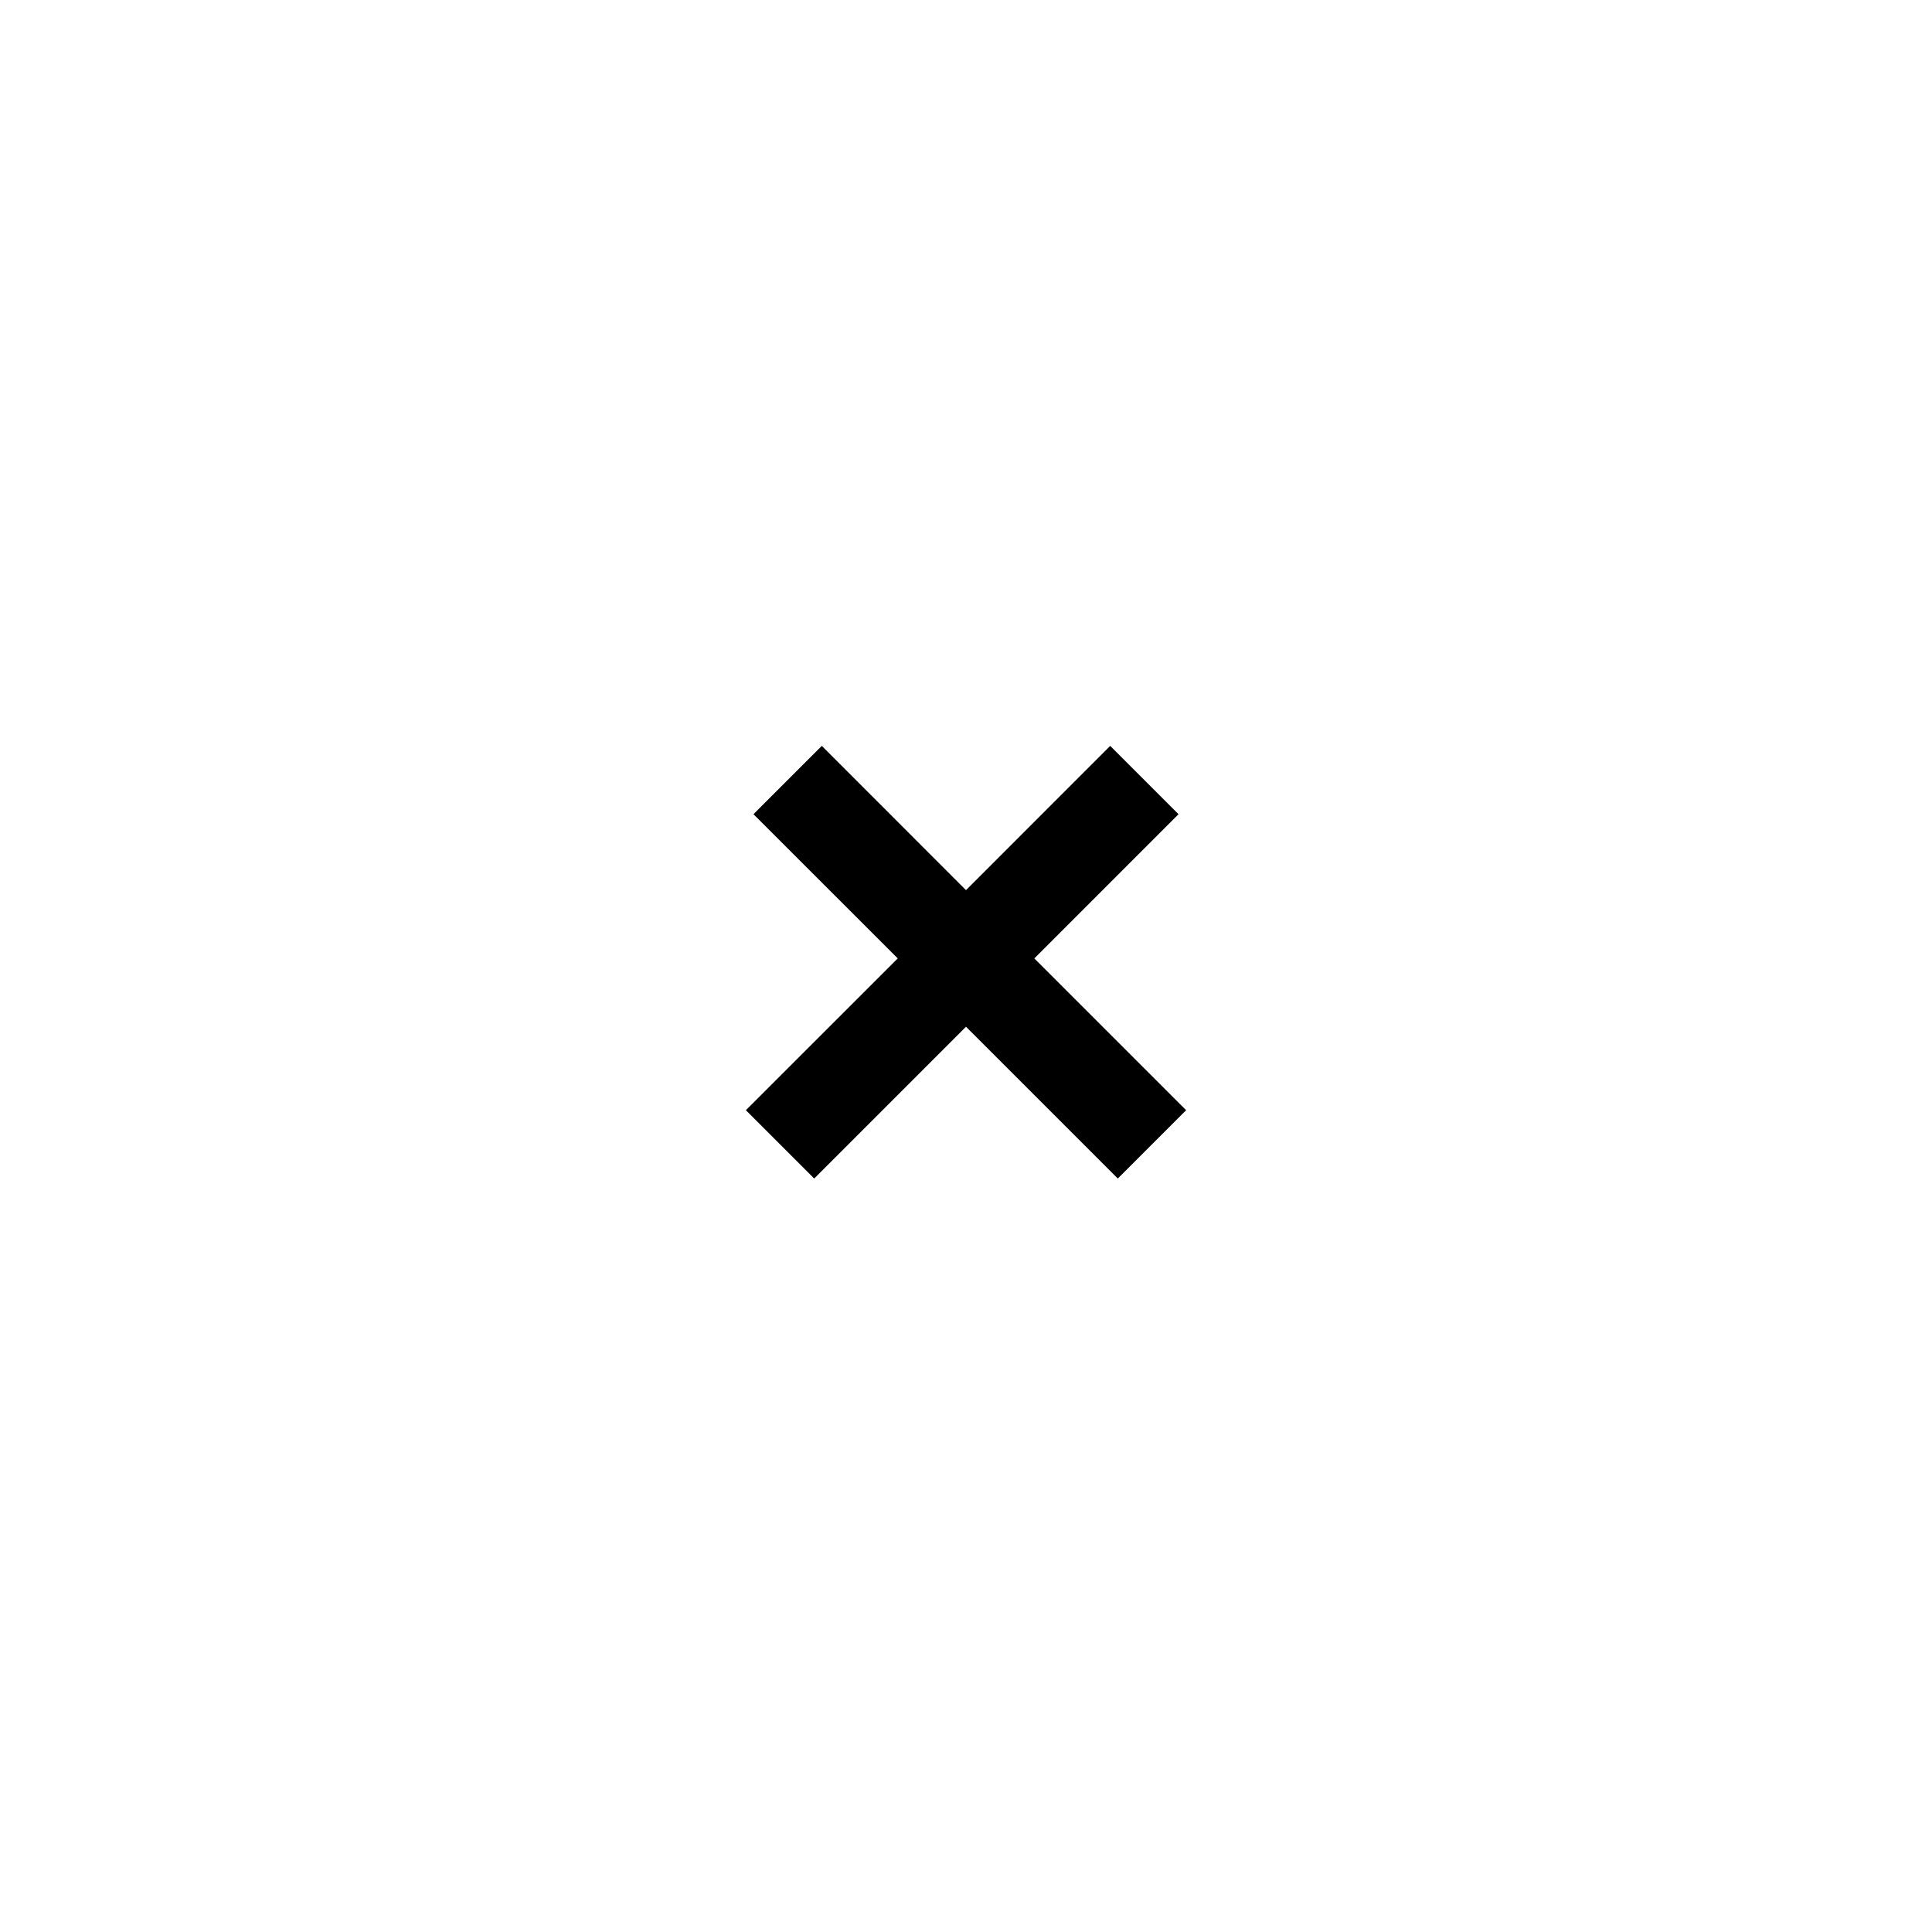
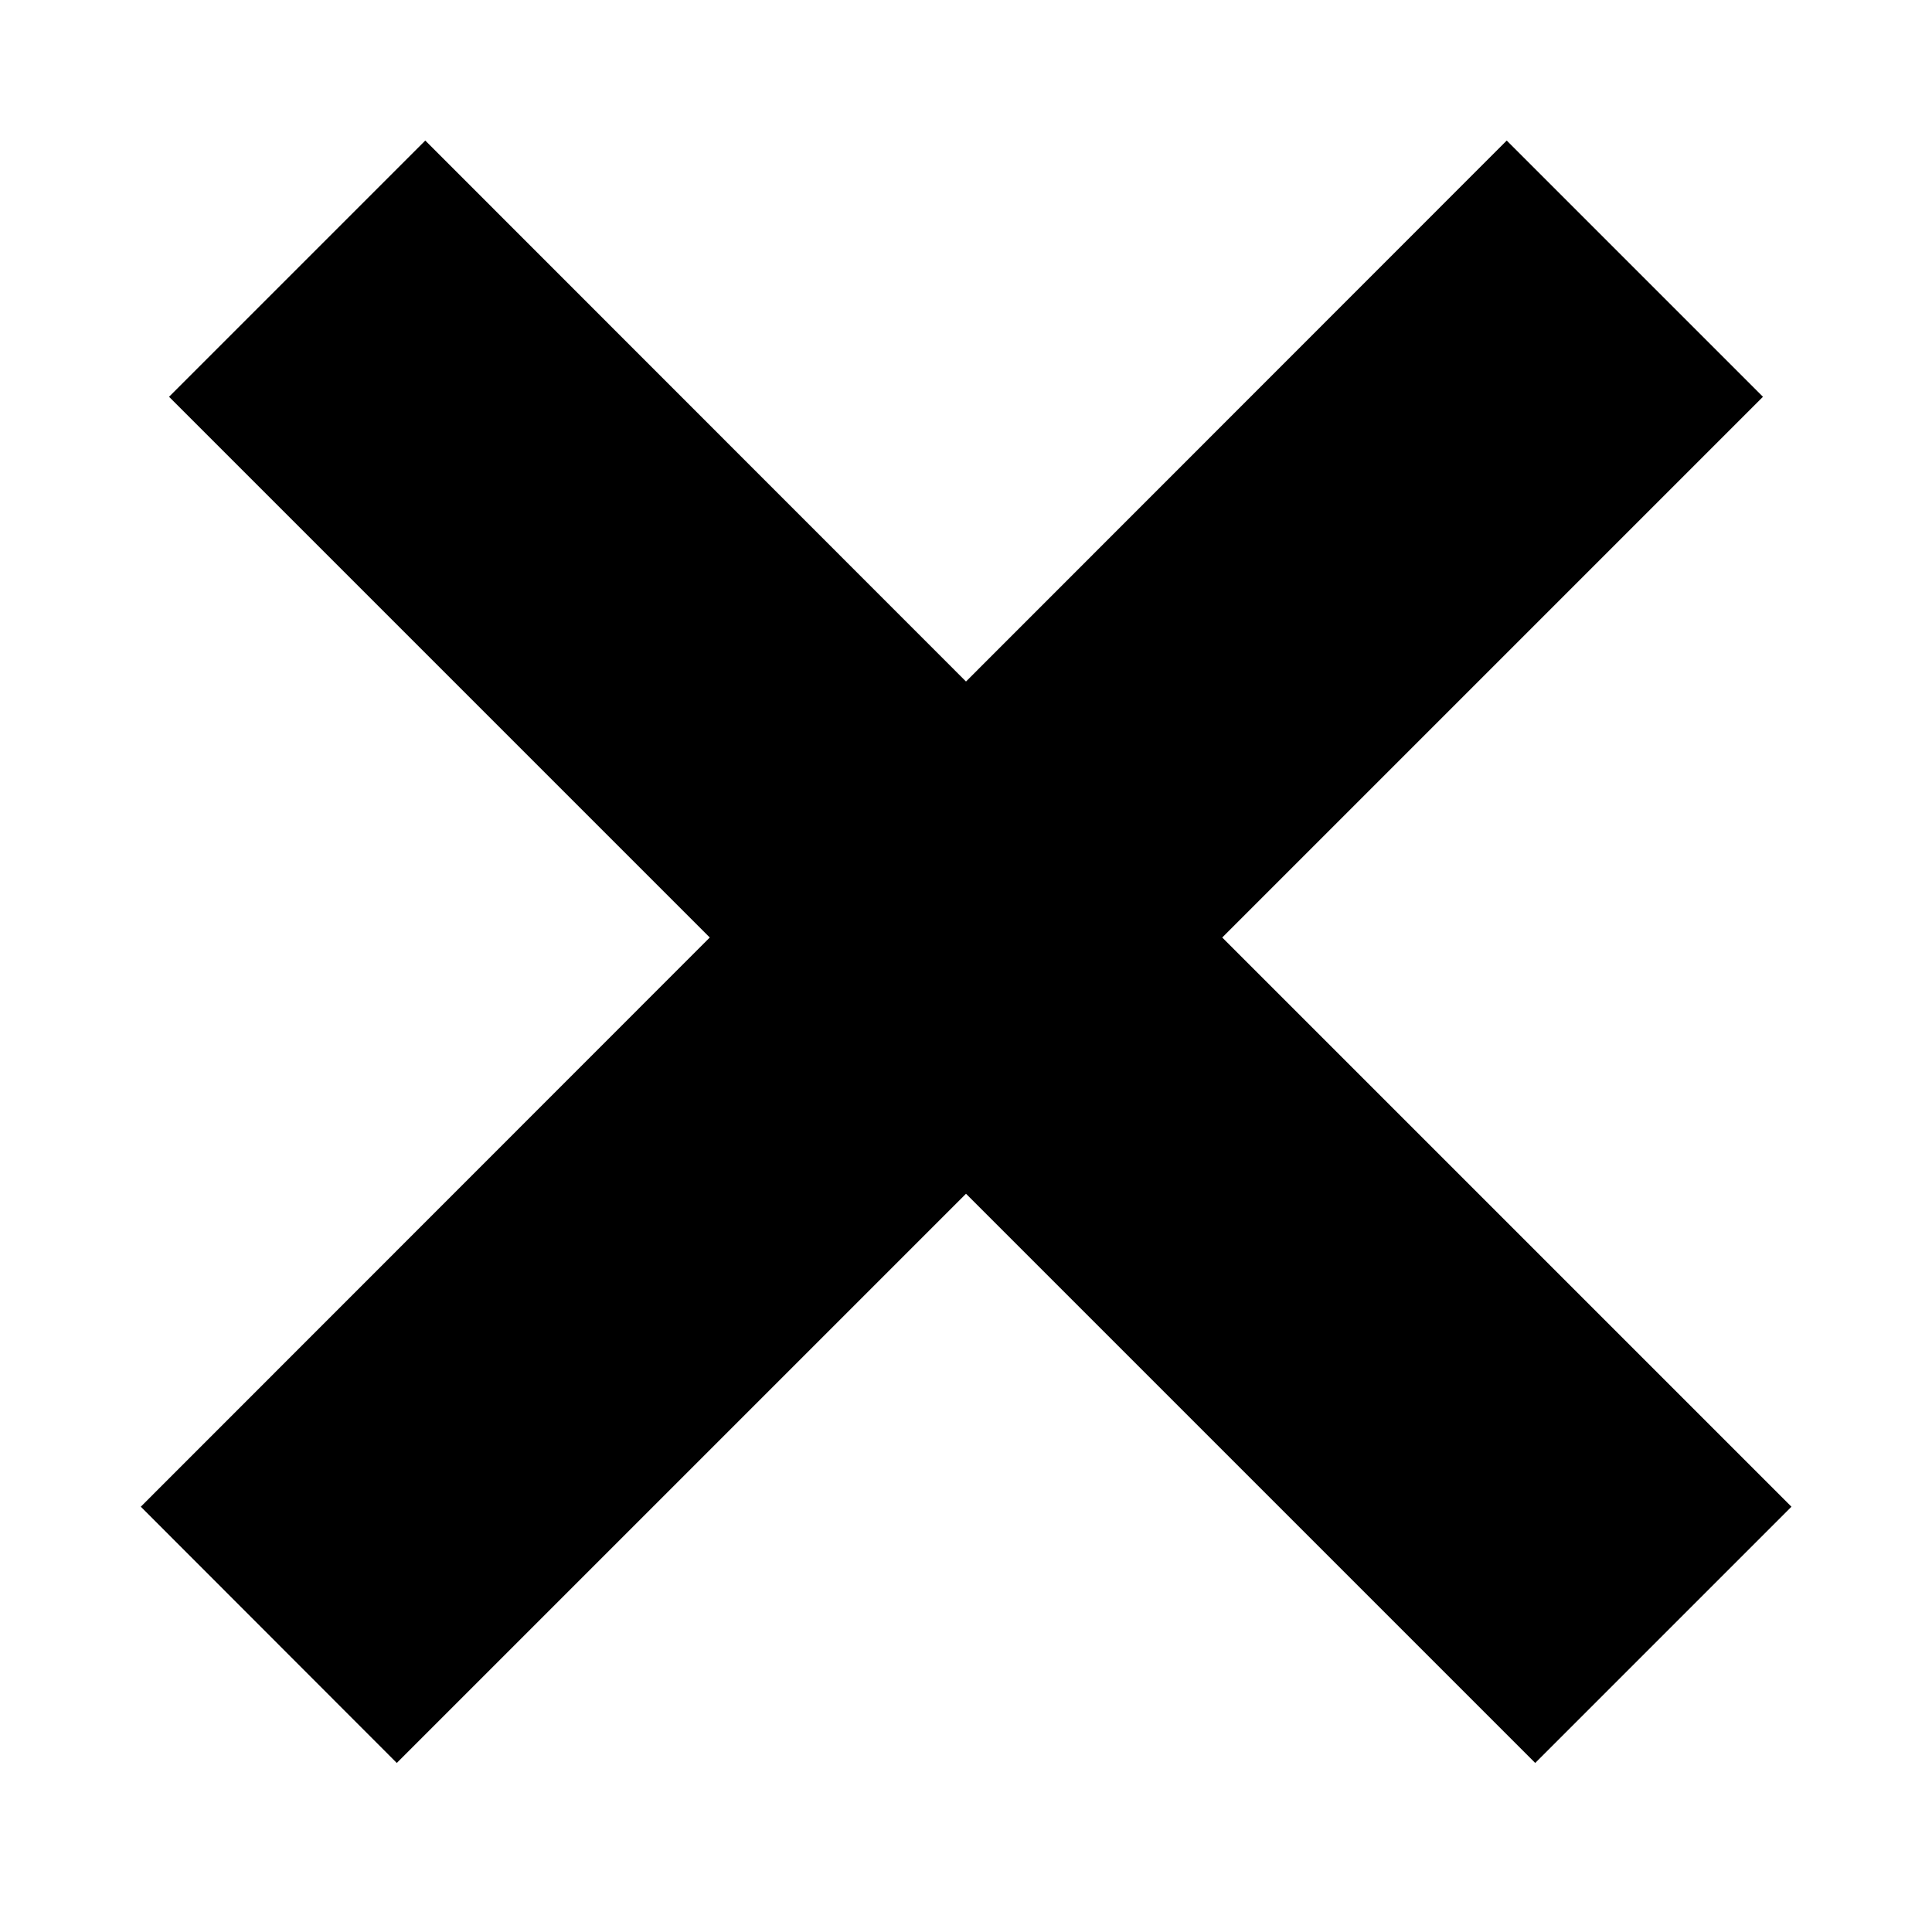
- <svg xmlns="http://www.w3.org/2000/svg" width="30" height="30" viewBox="0 0 30 30" fill="none">
-   <path fill-rule="evenodd" clip-rule="evenodd" d="M16.061 14.882L18.3 12.643L17.239 11.582L15 13.822L12.761 11.582L11.7 12.643L13.94 14.882L11.582 17.239L12.643 18.3L15 15.943L17.357 18.3L18.418 17.239L16.061 14.882Z" fill="black" />
+ <svg xmlns="http://www.w3.org/2000/svg" width="8" height="8" viewBox="0 0 8 8" fill="none">
+   <path fill-rule="evenodd" clip-rule="evenodd" d="M5.061 3.882L7.3 1.643L6.239 0.582L4 2.822L1.761 0.582L0.7 1.643L2.939 3.882L0.583 6.239L1.643 7.3L4 4.943L6.357 7.3L7.418 6.239L5.061 3.882Z" fill="black" />
</svg>
